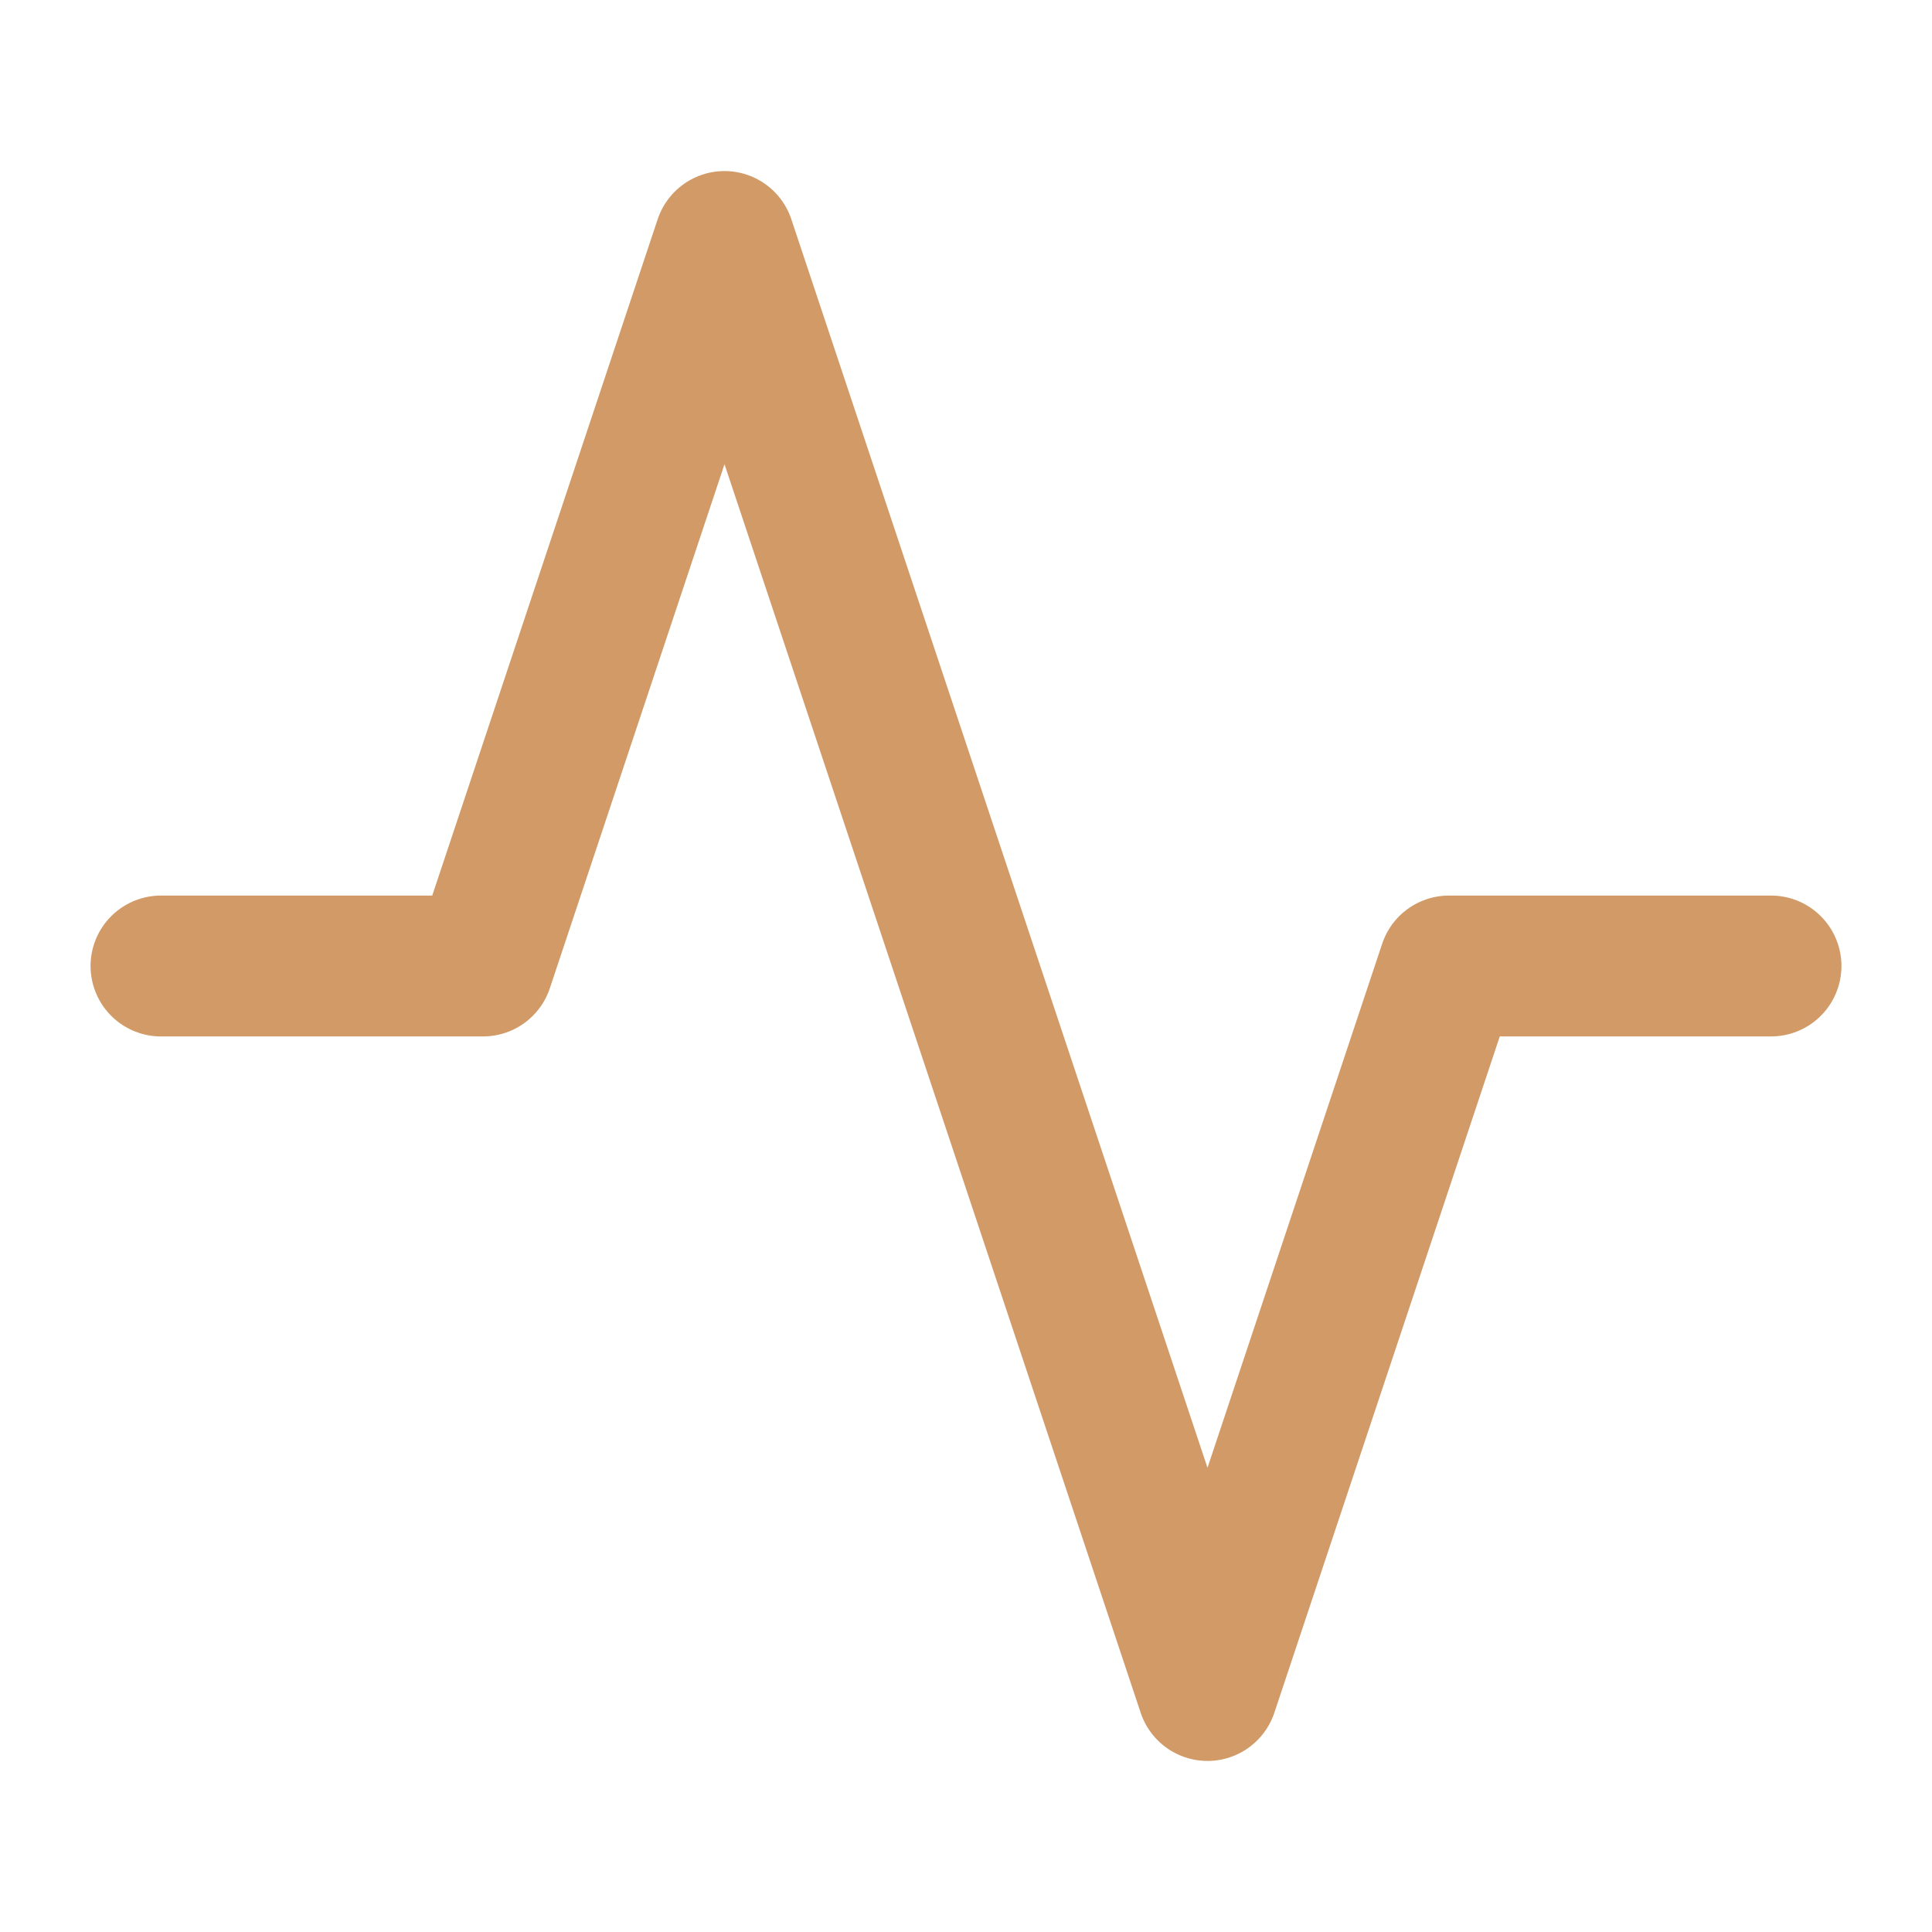
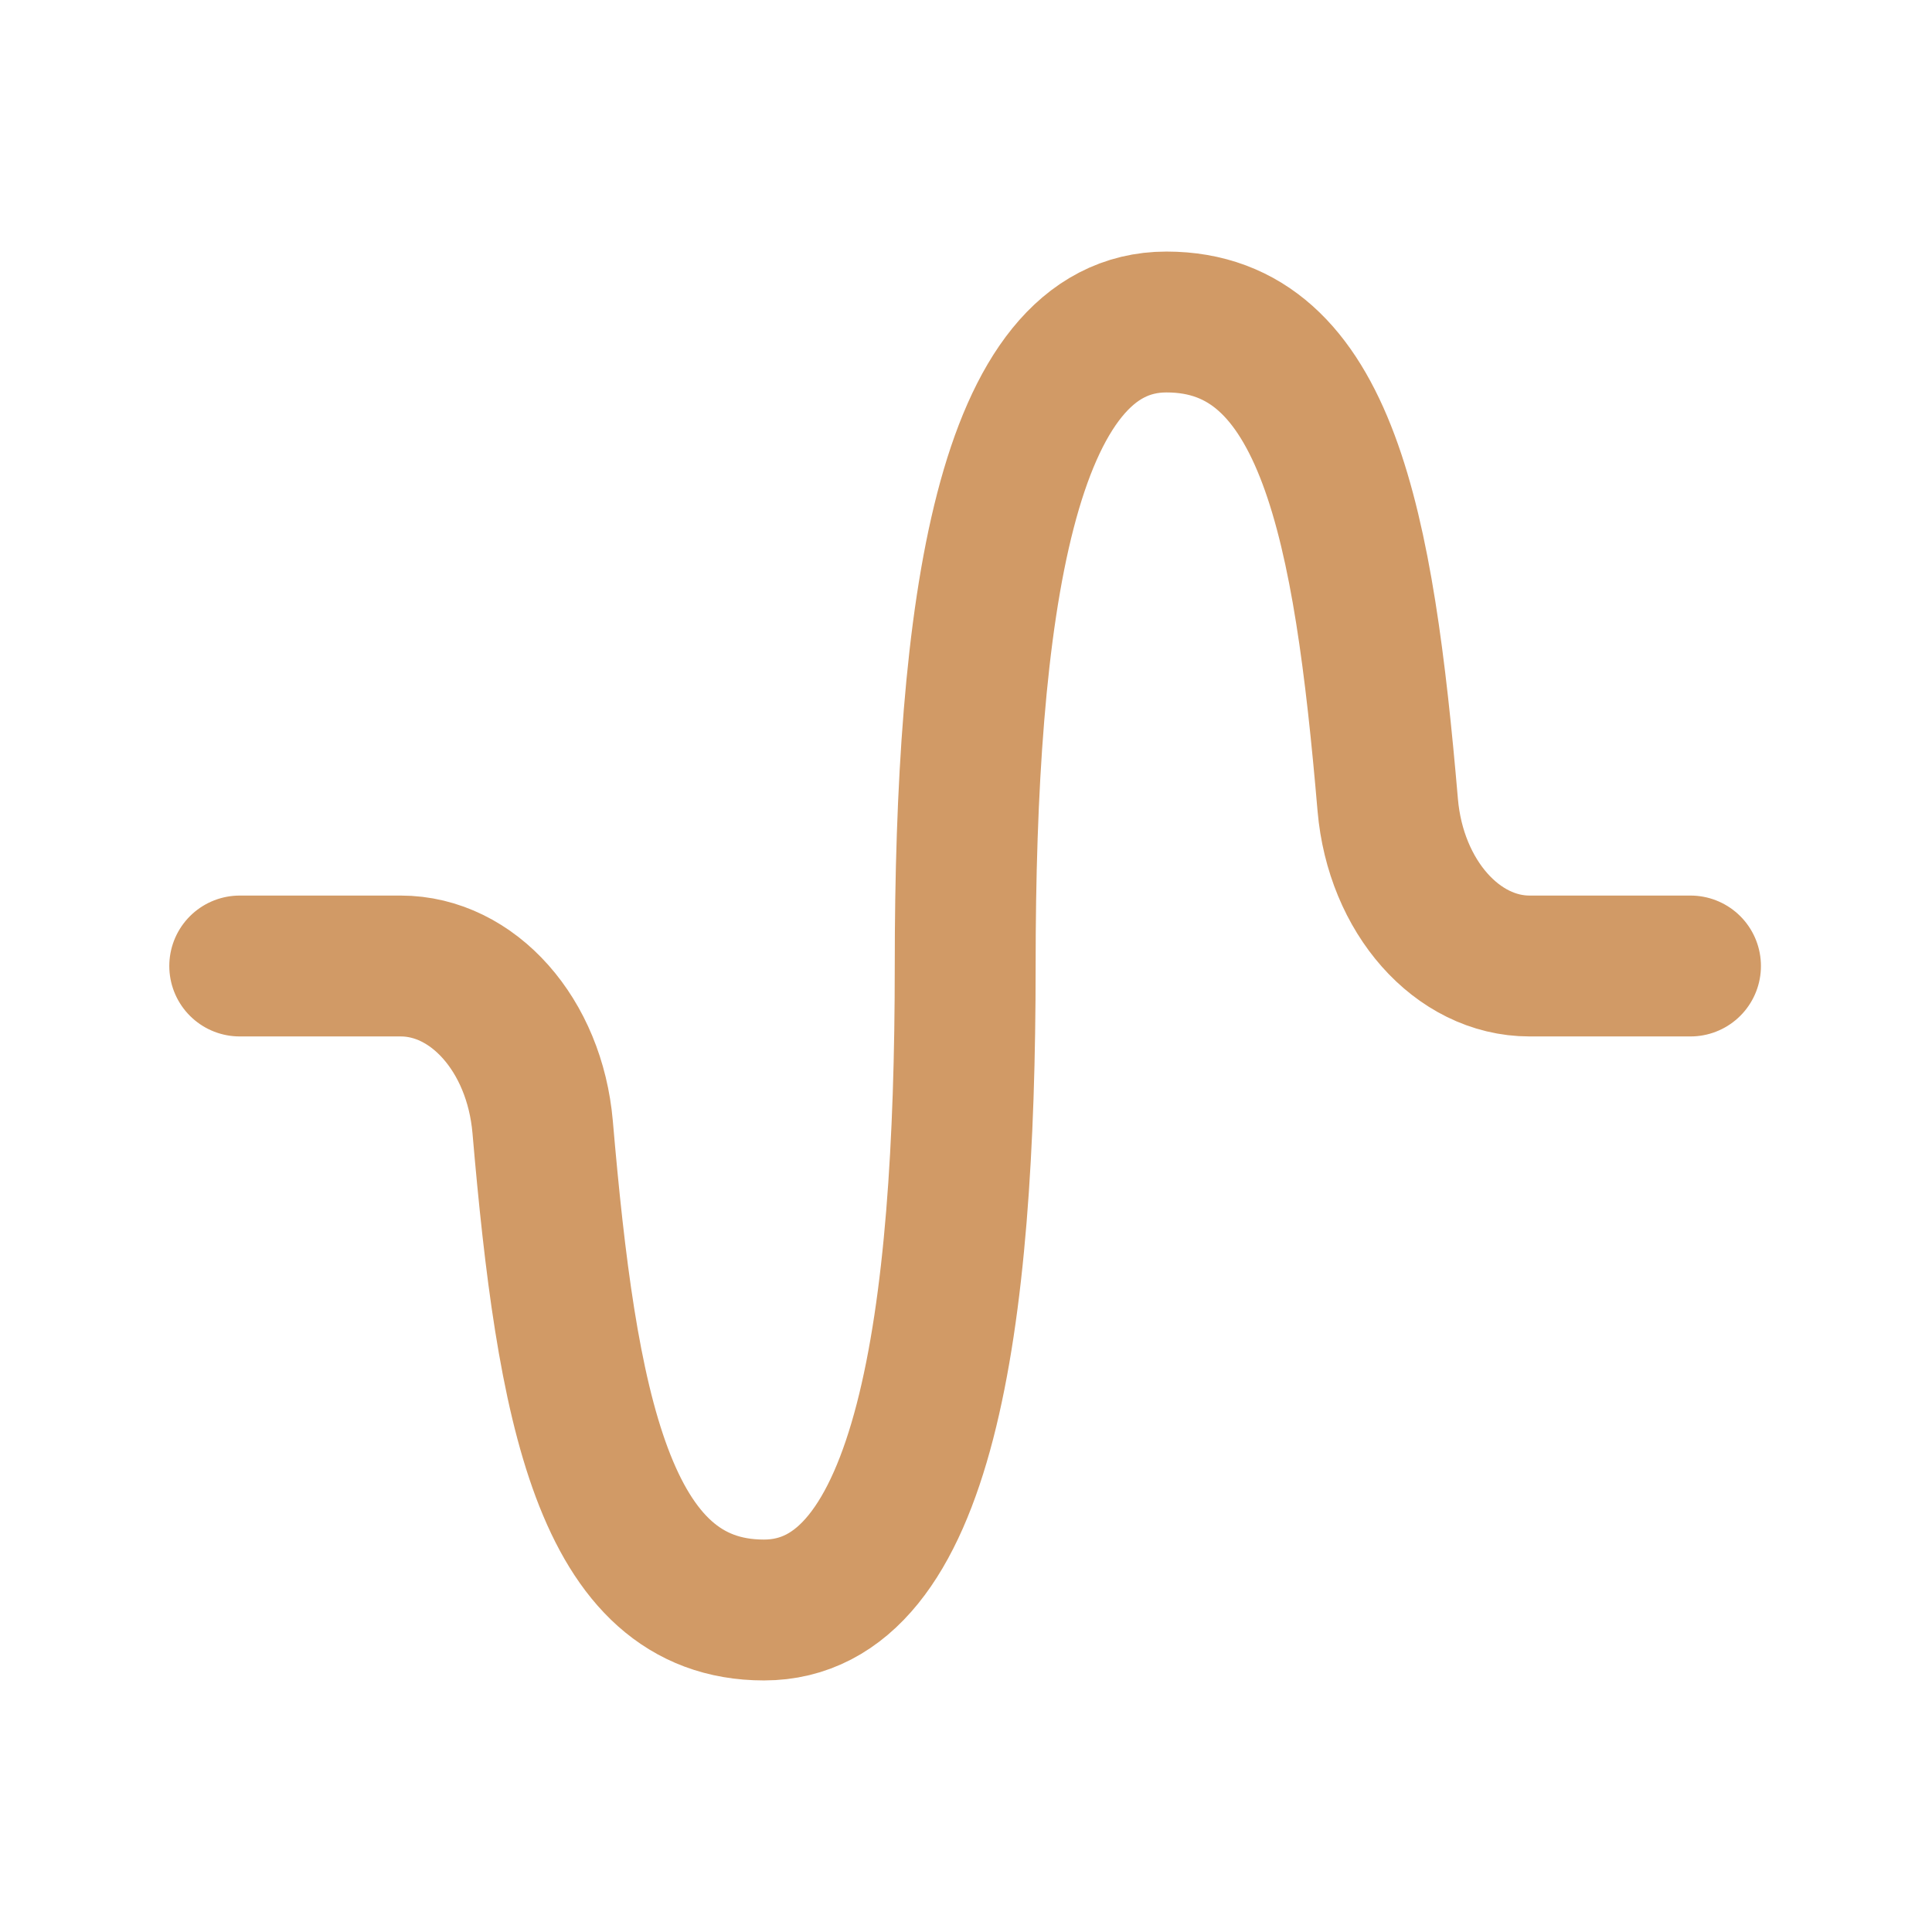
- <svg xmlns="http://www.w3.org/2000/svg" class="lucide lucide-activity" width="24" height="24" viewBox="0 0 24 24" fill="none" stroke="#d19a66" stroke-width="1.75" stroke-linecap="round" stroke-linejoin="round">
-   <path d="M22 12h-4l-3 9L9 3l-3 9H2" />
+ <svg xmlns="http://www.w3.org/2000/svg" width="24" height="24" viewBox="0 0 24 24" fill="none" stroke="#d19a66" stroke-width="1.75" stroke-linecap="round" stroke-linejoin="round" class="icon icon-tabler icons-tabler-outline icon-tabler-wave-sine">
+   <path stroke="none" d="M0 0h24v24H0z" fill="none" />
+   <path d="M21 12h-2c-.894 0 -1.662 -.857 -1.761 -2c-.296 -3.45 -.749 -6 -2.749 -6s-2.5 3.582 -2.5 8s-.5 8 -2.5 8s-2.452 -2.547 -2.749 -6c-.1 -1.147 -.867 -2 -1.763 -2h-2" />
</svg>
